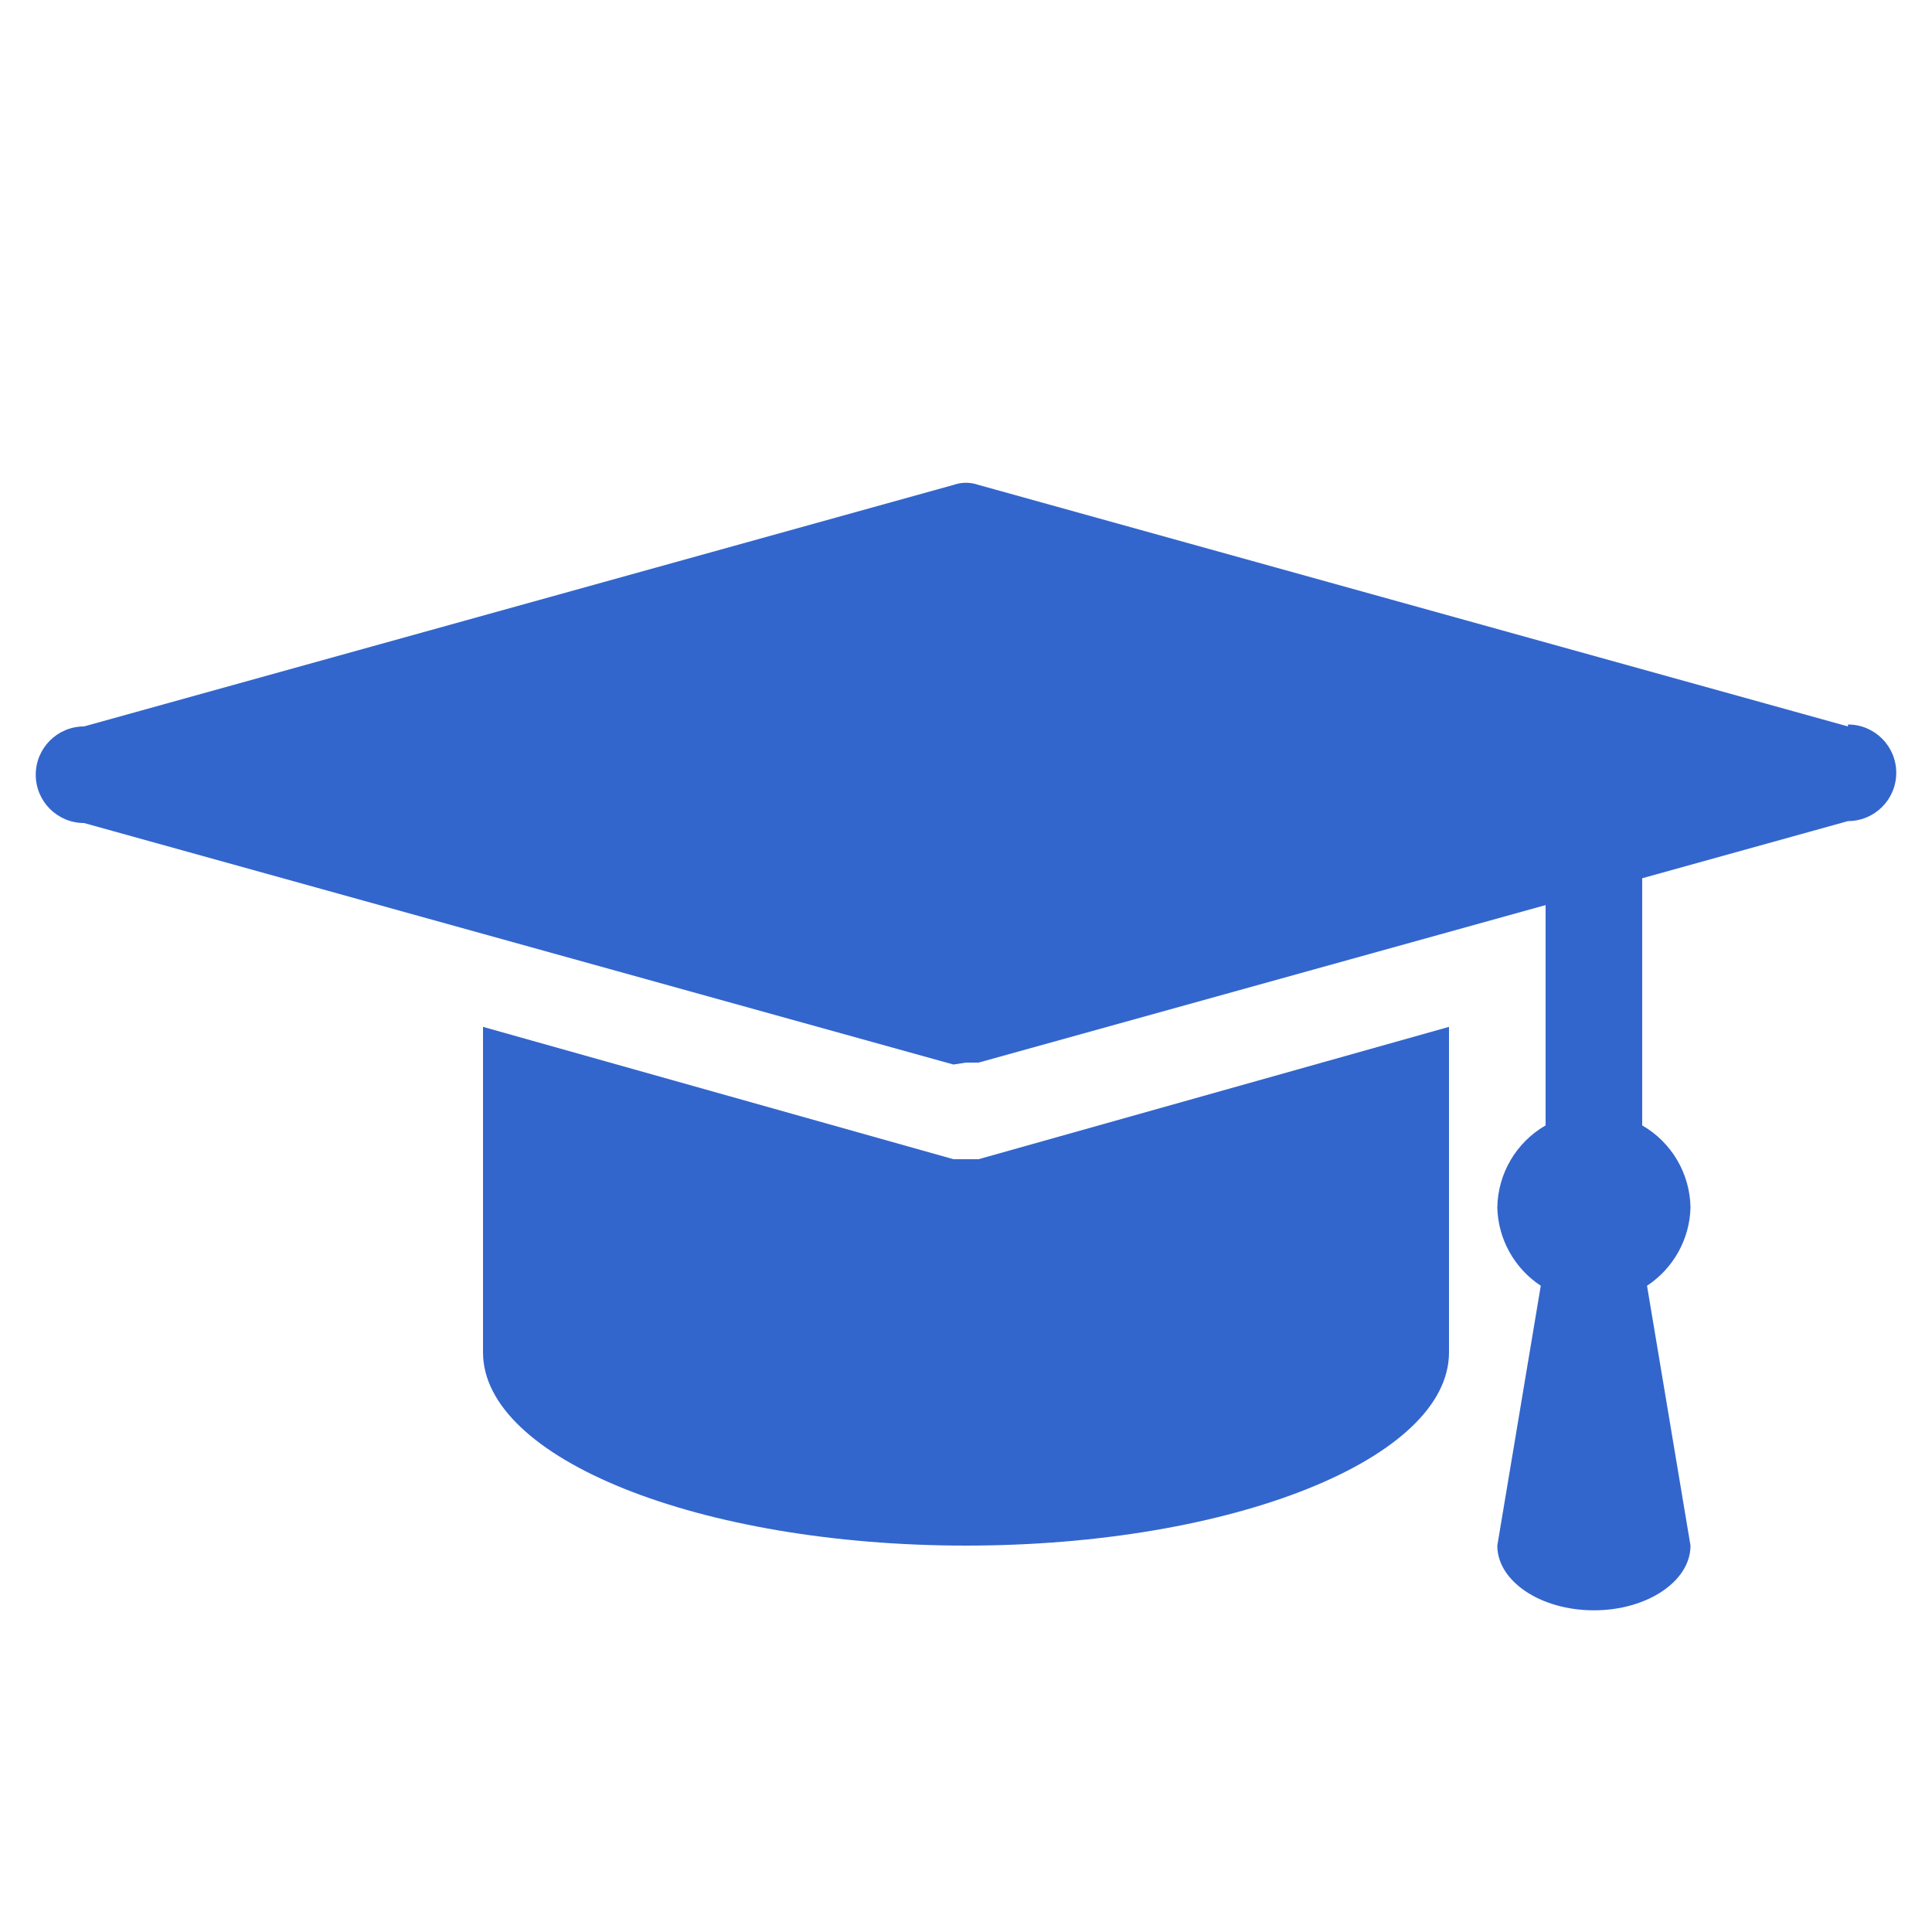
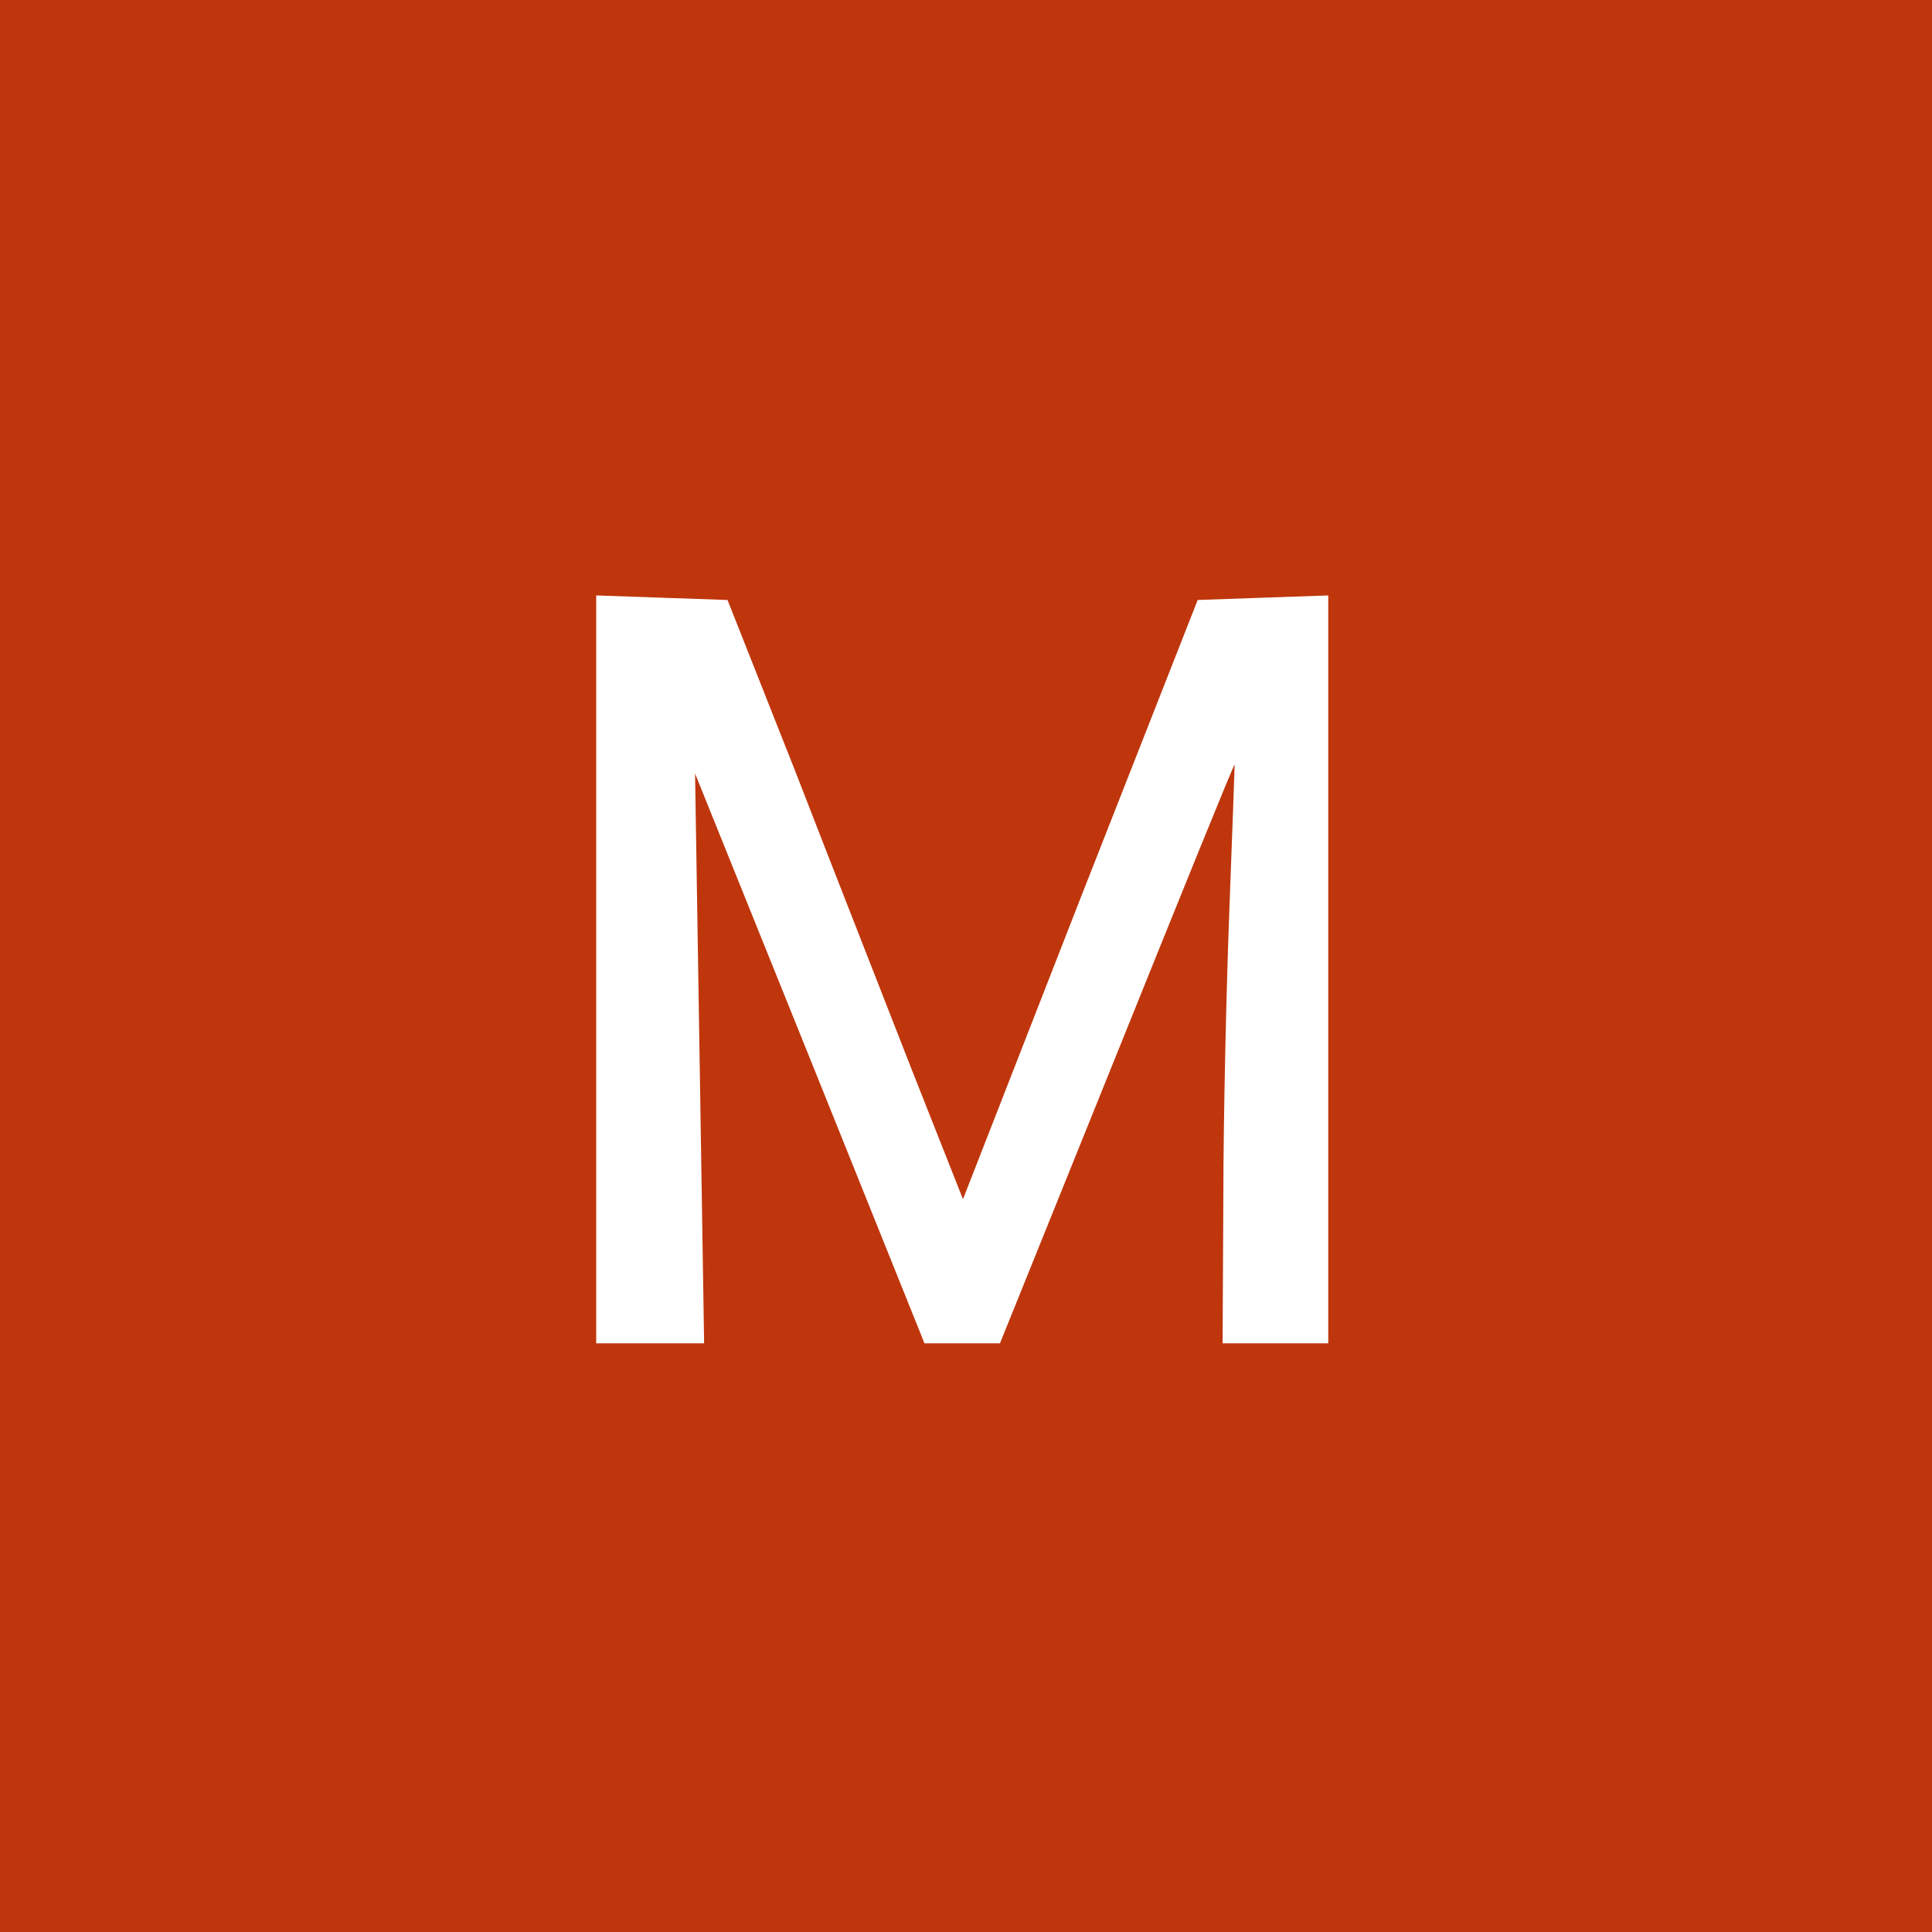
- <svg xmlns="http://www.w3.org/2000/svg" viewBox="2 2 20 20">
-   <path d="M12.13,14,12,14l-.13,0L7,12.63V16c0,1.1,2.24,2,5,2s5-.9,5-2V12.63Z" fill="#36c" />
-   <path d="M21.13,9.52l-9-2.5a.39.39,0,0,0-.26,0l-9,2.5a.5.5,0,0,0,0,1l9,2.5L12,13l.13,0,9-2.5a.5.5,0,0,0,0-1Z" fill="#36c" />
-   <path d="M19.5,14.5a1,1,0,0,0-.5-.85V10H18v3.65a1,1,0,0,0-.5.85,1,1,0,0,0,.45.81L17.5,18c0,.37.45.67,1,.67s1-.3,1-.67l-.45-2.69A1,1,0,0,0,19.5,14.5Z" fill="#36c" />
+ <svg xmlns="http://www.w3.org/2000/svg" version="1.0" width="256pt" height="256pt" viewBox="0 0 256 256" preserveAspectRatio="xMidYMid meet">
+   <g transform="translate(0,256) scale(0.1,-0.1)" fill="#bf360c" stroke="none">
+     <path d="M0 1280 l0 -1280 1280 0 1280 0 0 1280 0 1280 -1280 0 -1280 0 0 -1280z m1053 260 c48 -124 118 -302 155 -397 l68 -172 155 397 156 397 86 3 87 3 0 -496 0 -495 -70 0 -70 0 1 193 c0 105 4 278 8 382 4 105 7 191 7 192 -1 1 -71 -172 -156 -383 l-155 -384 -50 0 -50 0 -152 378 -152 377 6 -377 6 -378 -71 0 -72 0 0 495 0 496 87 -3 87 -3 89 -225z" />
+   </g>
</svg>
